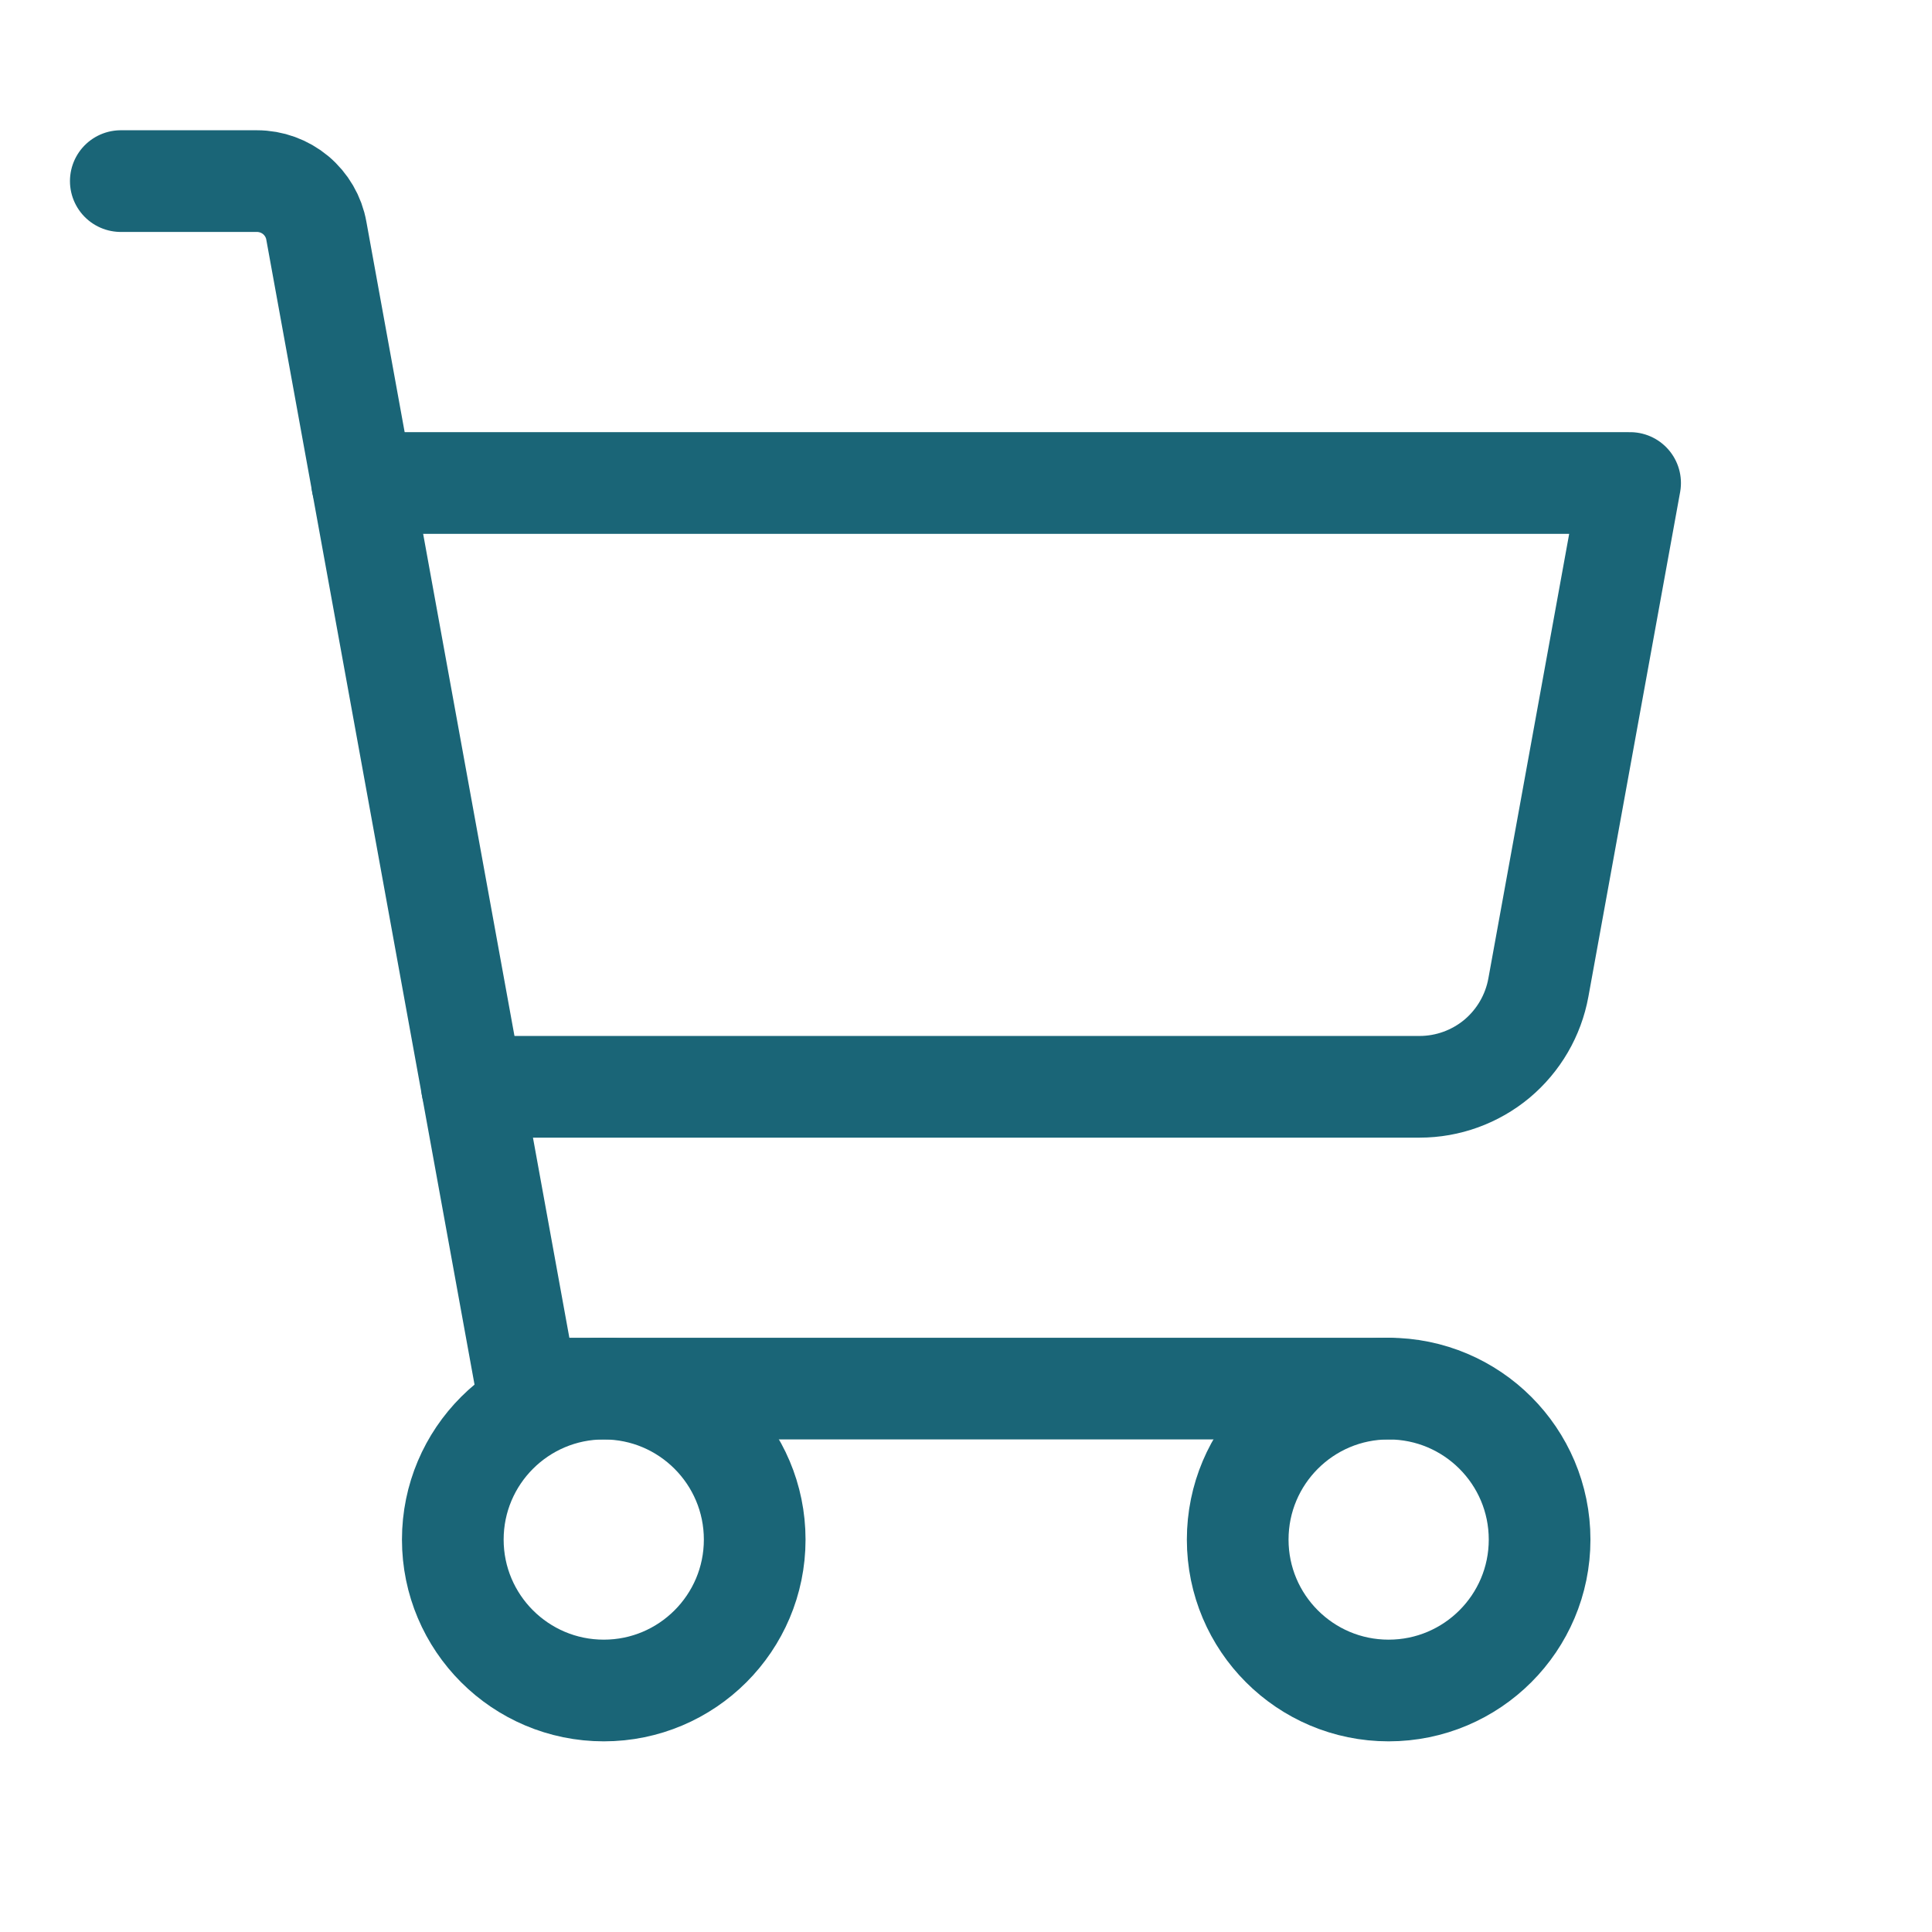
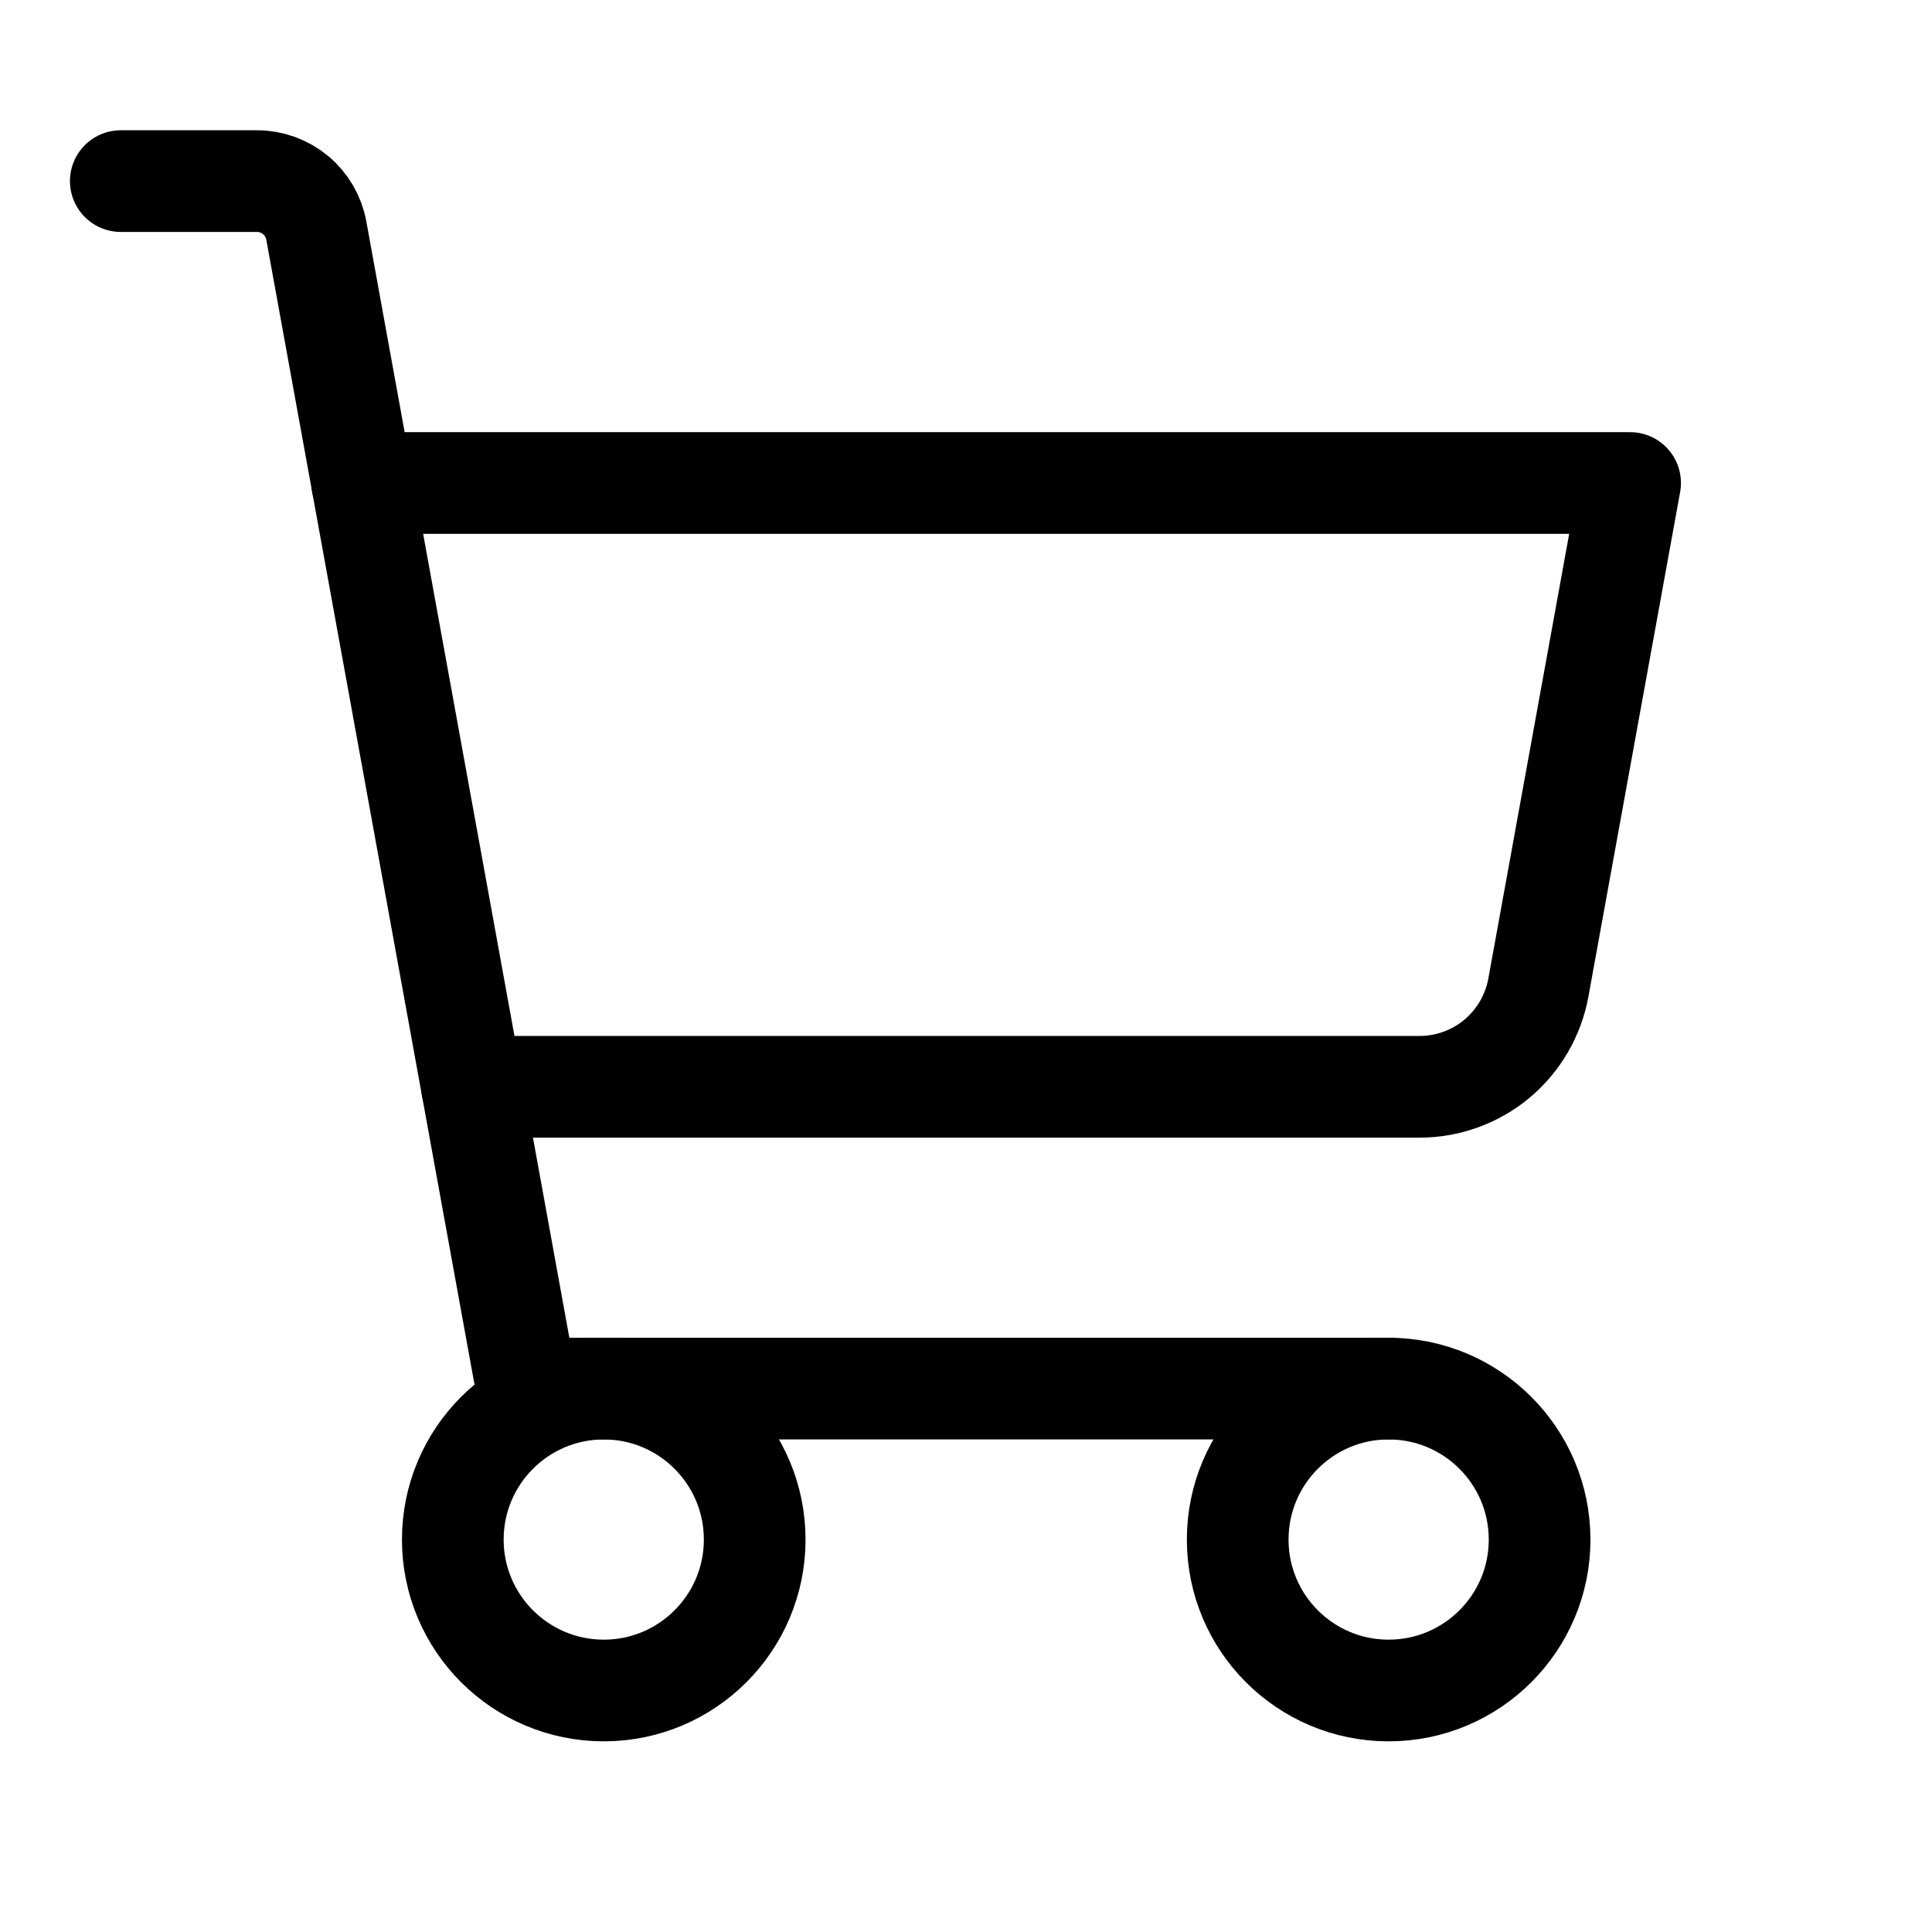
<svg xmlns="http://www.w3.org/2000/svg" width="19" height="19" viewBox="0 0 19 19" fill="none">
-   <path d="M13.656 13.656H5.182L3.111 2.269C3.087 2.132 3.014 2.008 2.908 1.919C2.801 1.83 2.666 1.781 2.527 1.781H1.188" stroke="#1A6577" stroke-linecap="round" stroke-linejoin="round" />
-   <path d="M5.938 16.625C6.757 16.625 7.422 15.96 7.422 15.141C7.422 14.321 6.757 13.656 5.938 13.656C5.118 13.656 4.453 14.321 4.453 15.141C4.453 15.96 5.118 16.625 5.938 16.625Z" stroke="#1A6577" stroke-linecap="round" stroke-linejoin="round" />
-   <path d="M13.656 16.625C14.476 16.625 15.141 15.96 15.141 15.141C15.141 14.321 14.476 13.656 13.656 13.656C12.836 13.656 12.172 14.321 12.172 15.141C12.172 15.96 12.836 16.625 13.656 16.625Z" stroke="#1A6577" stroke-linecap="round" stroke-linejoin="round" />
-   <path d="M4.642 10.688H13.961C14.239 10.688 14.508 10.59 14.722 10.412C14.935 10.233 15.079 9.986 15.129 9.712L16.031 4.75H3.562" stroke="#1A6577" stroke-linecap="round" stroke-linejoin="round" />
+   <path d="M13.656 13.656H5.182L3.111 2.269C3.087 2.132 3.014 2.008 2.908 1.919C2.801 1.83 2.666 1.781 2.527 1.781H1.188" stroke="currentColor" stroke-linecap="round" stroke-linejoin="round" />
+   <path d="M5.938 16.625C6.757 16.625 7.422 15.96 7.422 15.141C7.422 14.321 6.757 13.656 5.938 13.656C5.118 13.656 4.453 14.321 4.453 15.141C4.453 15.96 5.118 16.625 5.938 16.625Z" stroke="currentColor" stroke-linecap="round" stroke-linejoin="round" />
+   <path d="M13.656 16.625C14.476 16.625 15.141 15.96 15.141 15.141C15.141 14.321 14.476 13.656 13.656 13.656C12.836 13.656 12.172 14.321 12.172 15.141C12.172 15.96 12.836 16.625 13.656 16.625Z" stroke="currentColor" stroke-linecap="round" stroke-linejoin="round" />
+   <path d="M4.642 10.688H13.961C14.239 10.688 14.508 10.59 14.722 10.412C14.935 10.233 15.079 9.986 15.129 9.712L16.031 4.75H3.562" stroke="currentColor" stroke-linecap="round" stroke-linejoin="round" />
</svg>
